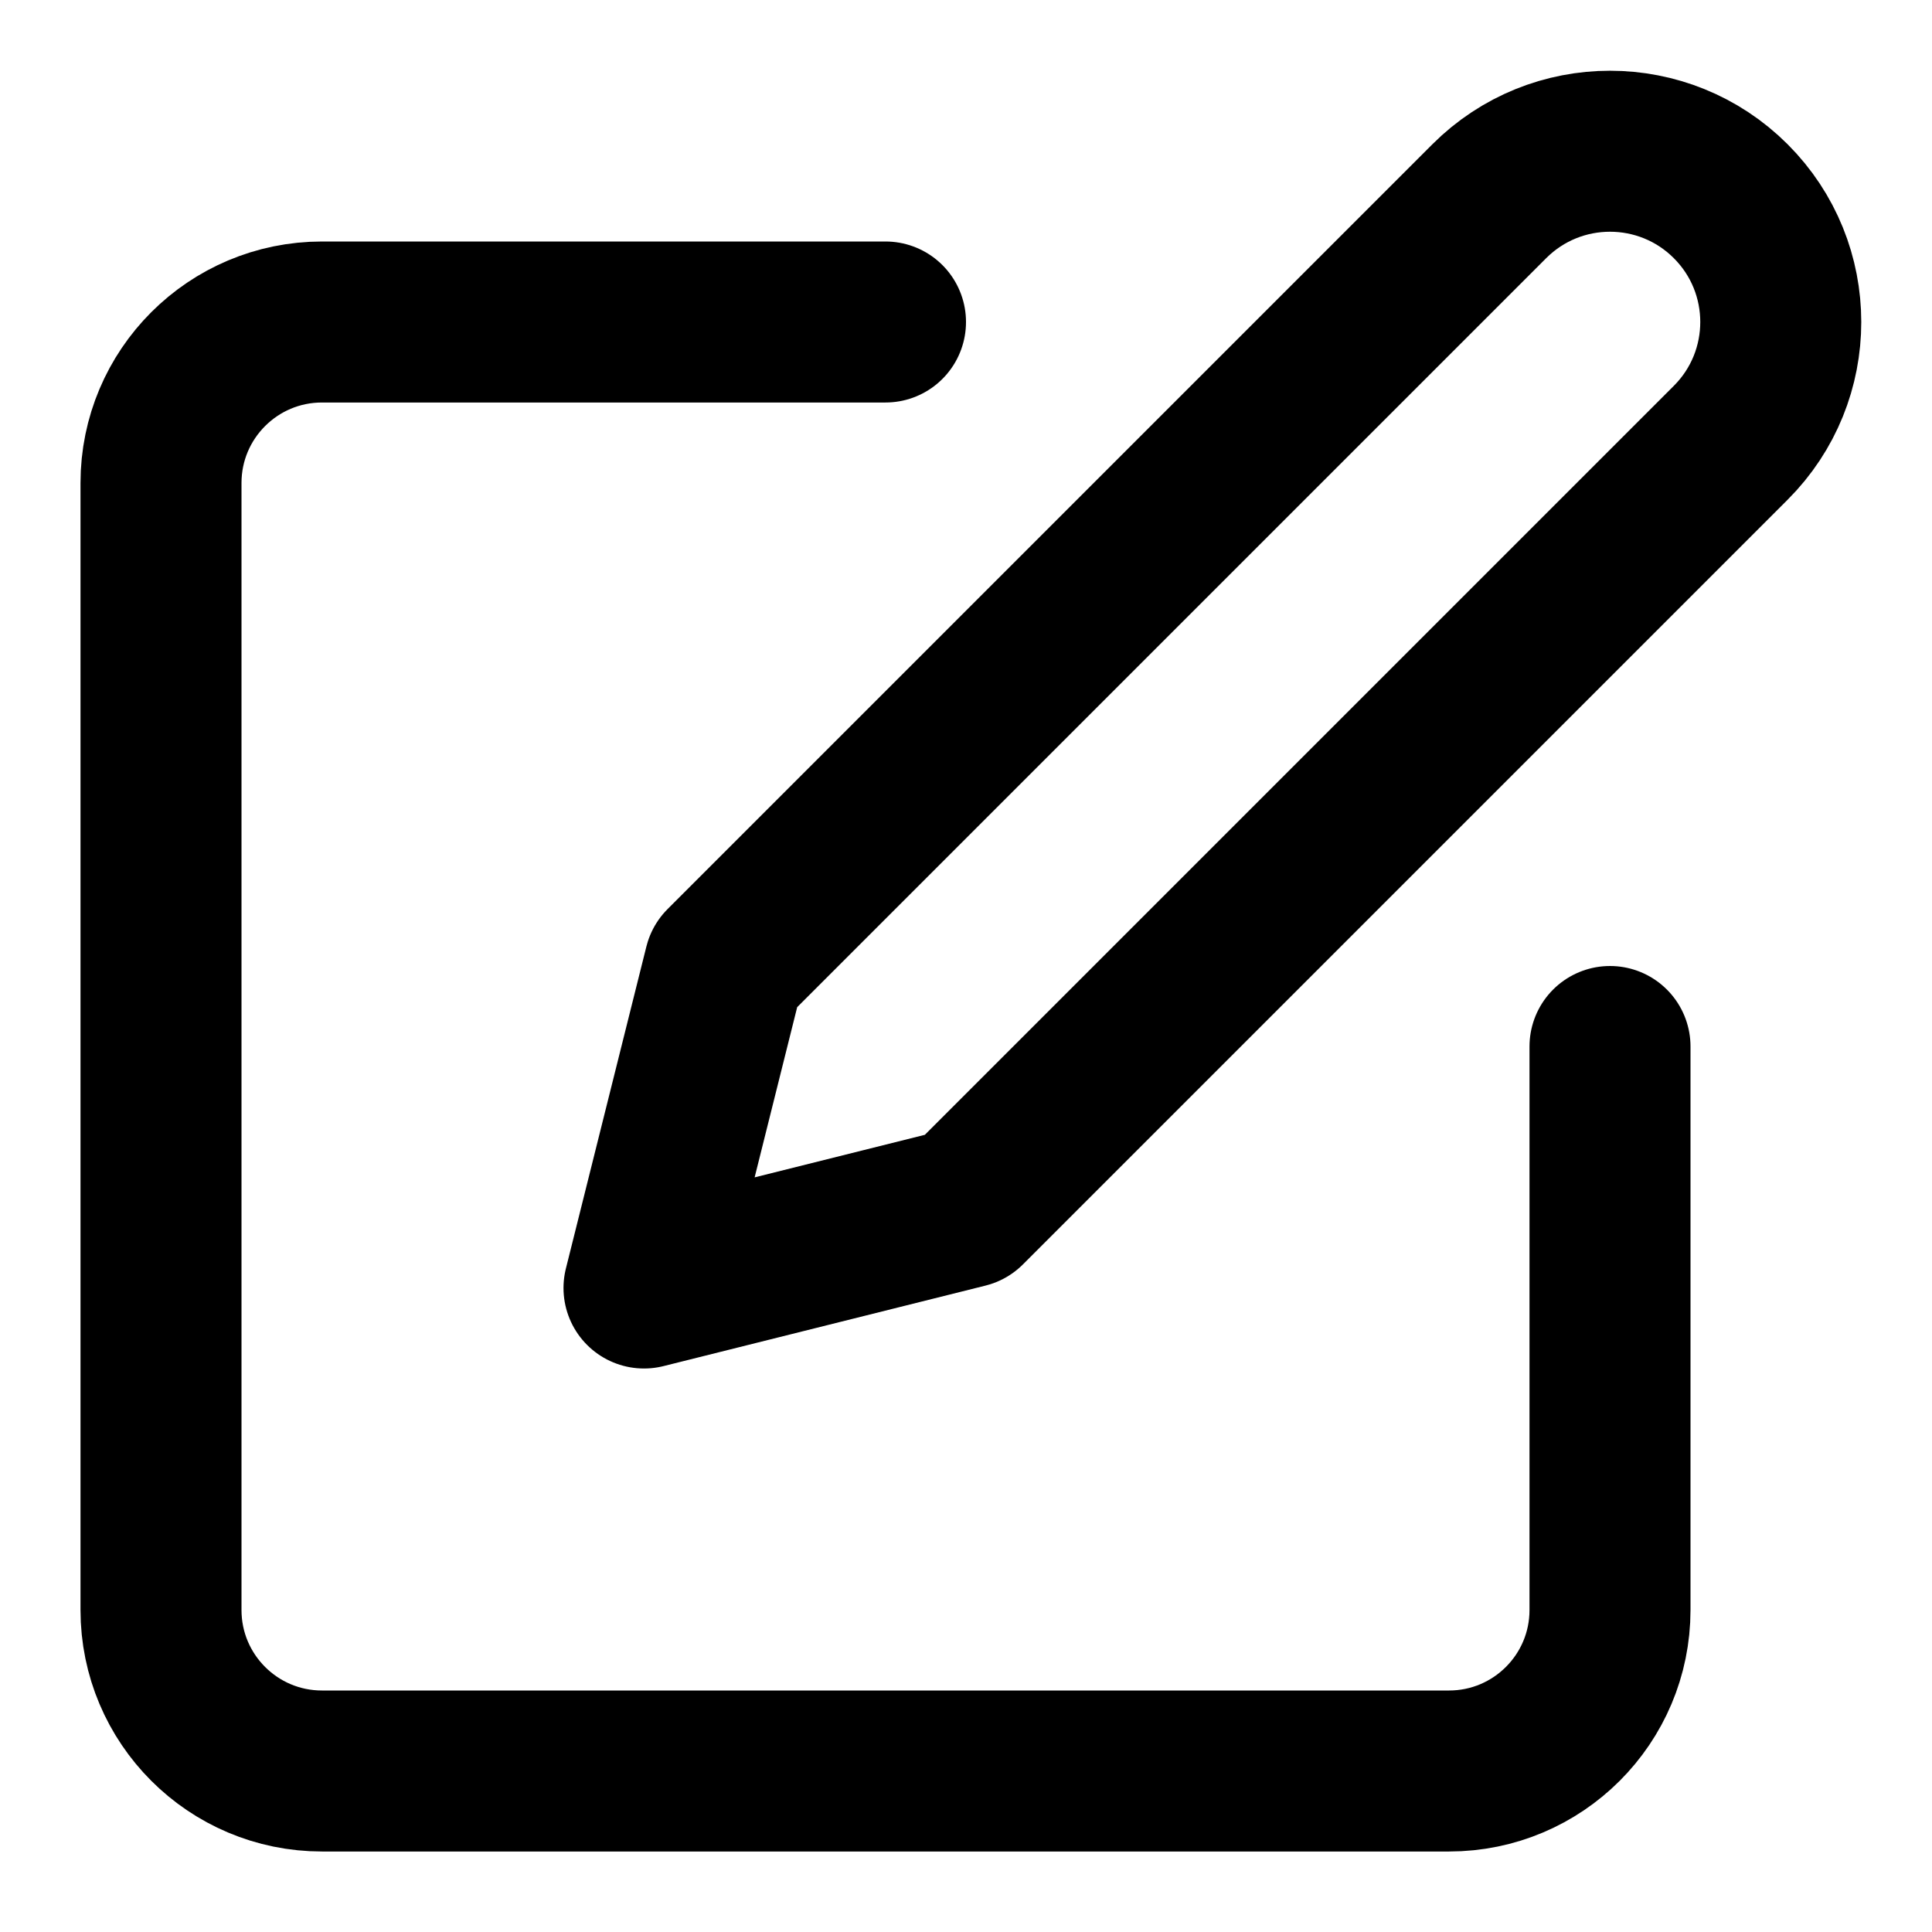
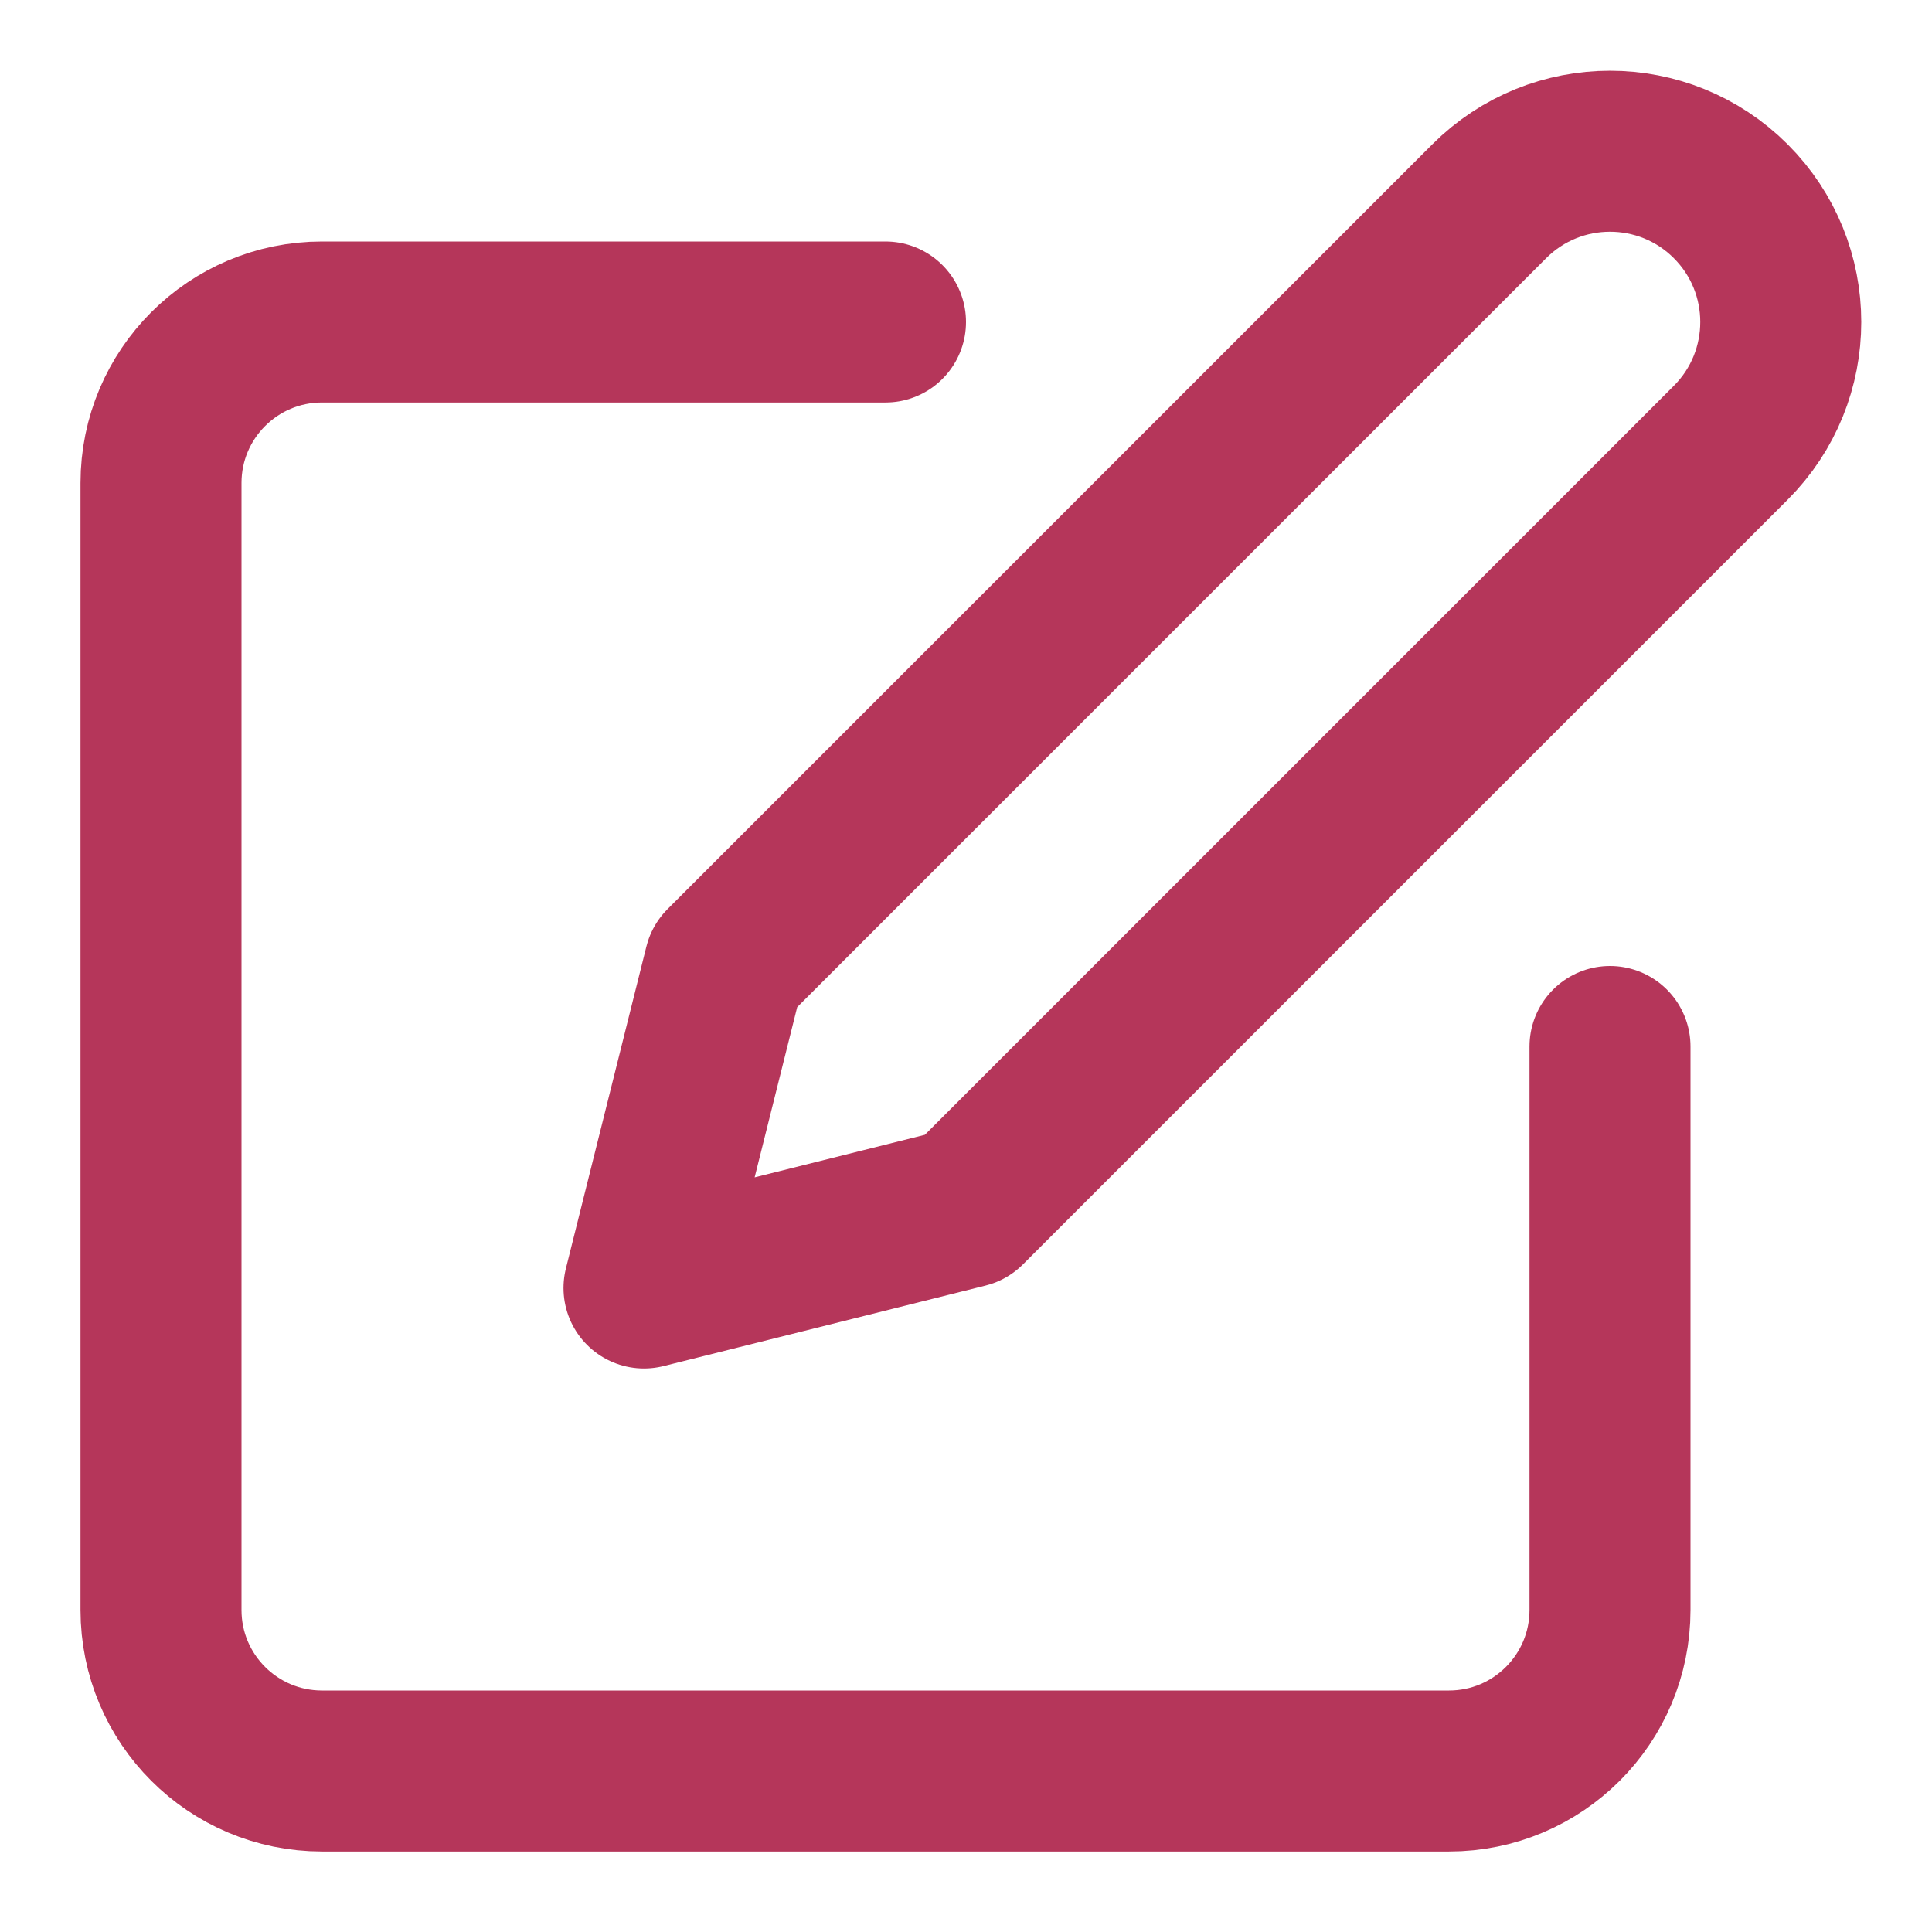
- <svg xmlns="http://www.w3.org/2000/svg" width="24" height="24" viewBox="0 0 24 24" fill="none" stroke="currentColor" stroke-width="2" stroke-linecap="round" stroke-linejoin="round" class="feather feather-edit">
+ <svg xmlns="http://www.w3.org/2000/svg" stroke=" #b5365a" width="24" height="24" viewBox="0 0 24 24" fill="none" stroke-width="2" stroke-linecap="round" stroke-linejoin="round" class="feather feather-edit">
  <path d="M11 4H4a2 2 0 0 0-2 2v14a2 2 0 0 0 2 2h14a2 2 0 0 0 2-2v-7" />
  <path d="M18.5 2.5a2.121 2.121 0 0 1 3 3L12 15l-4 1 1-4 9.5-9.5z" />
</svg>
